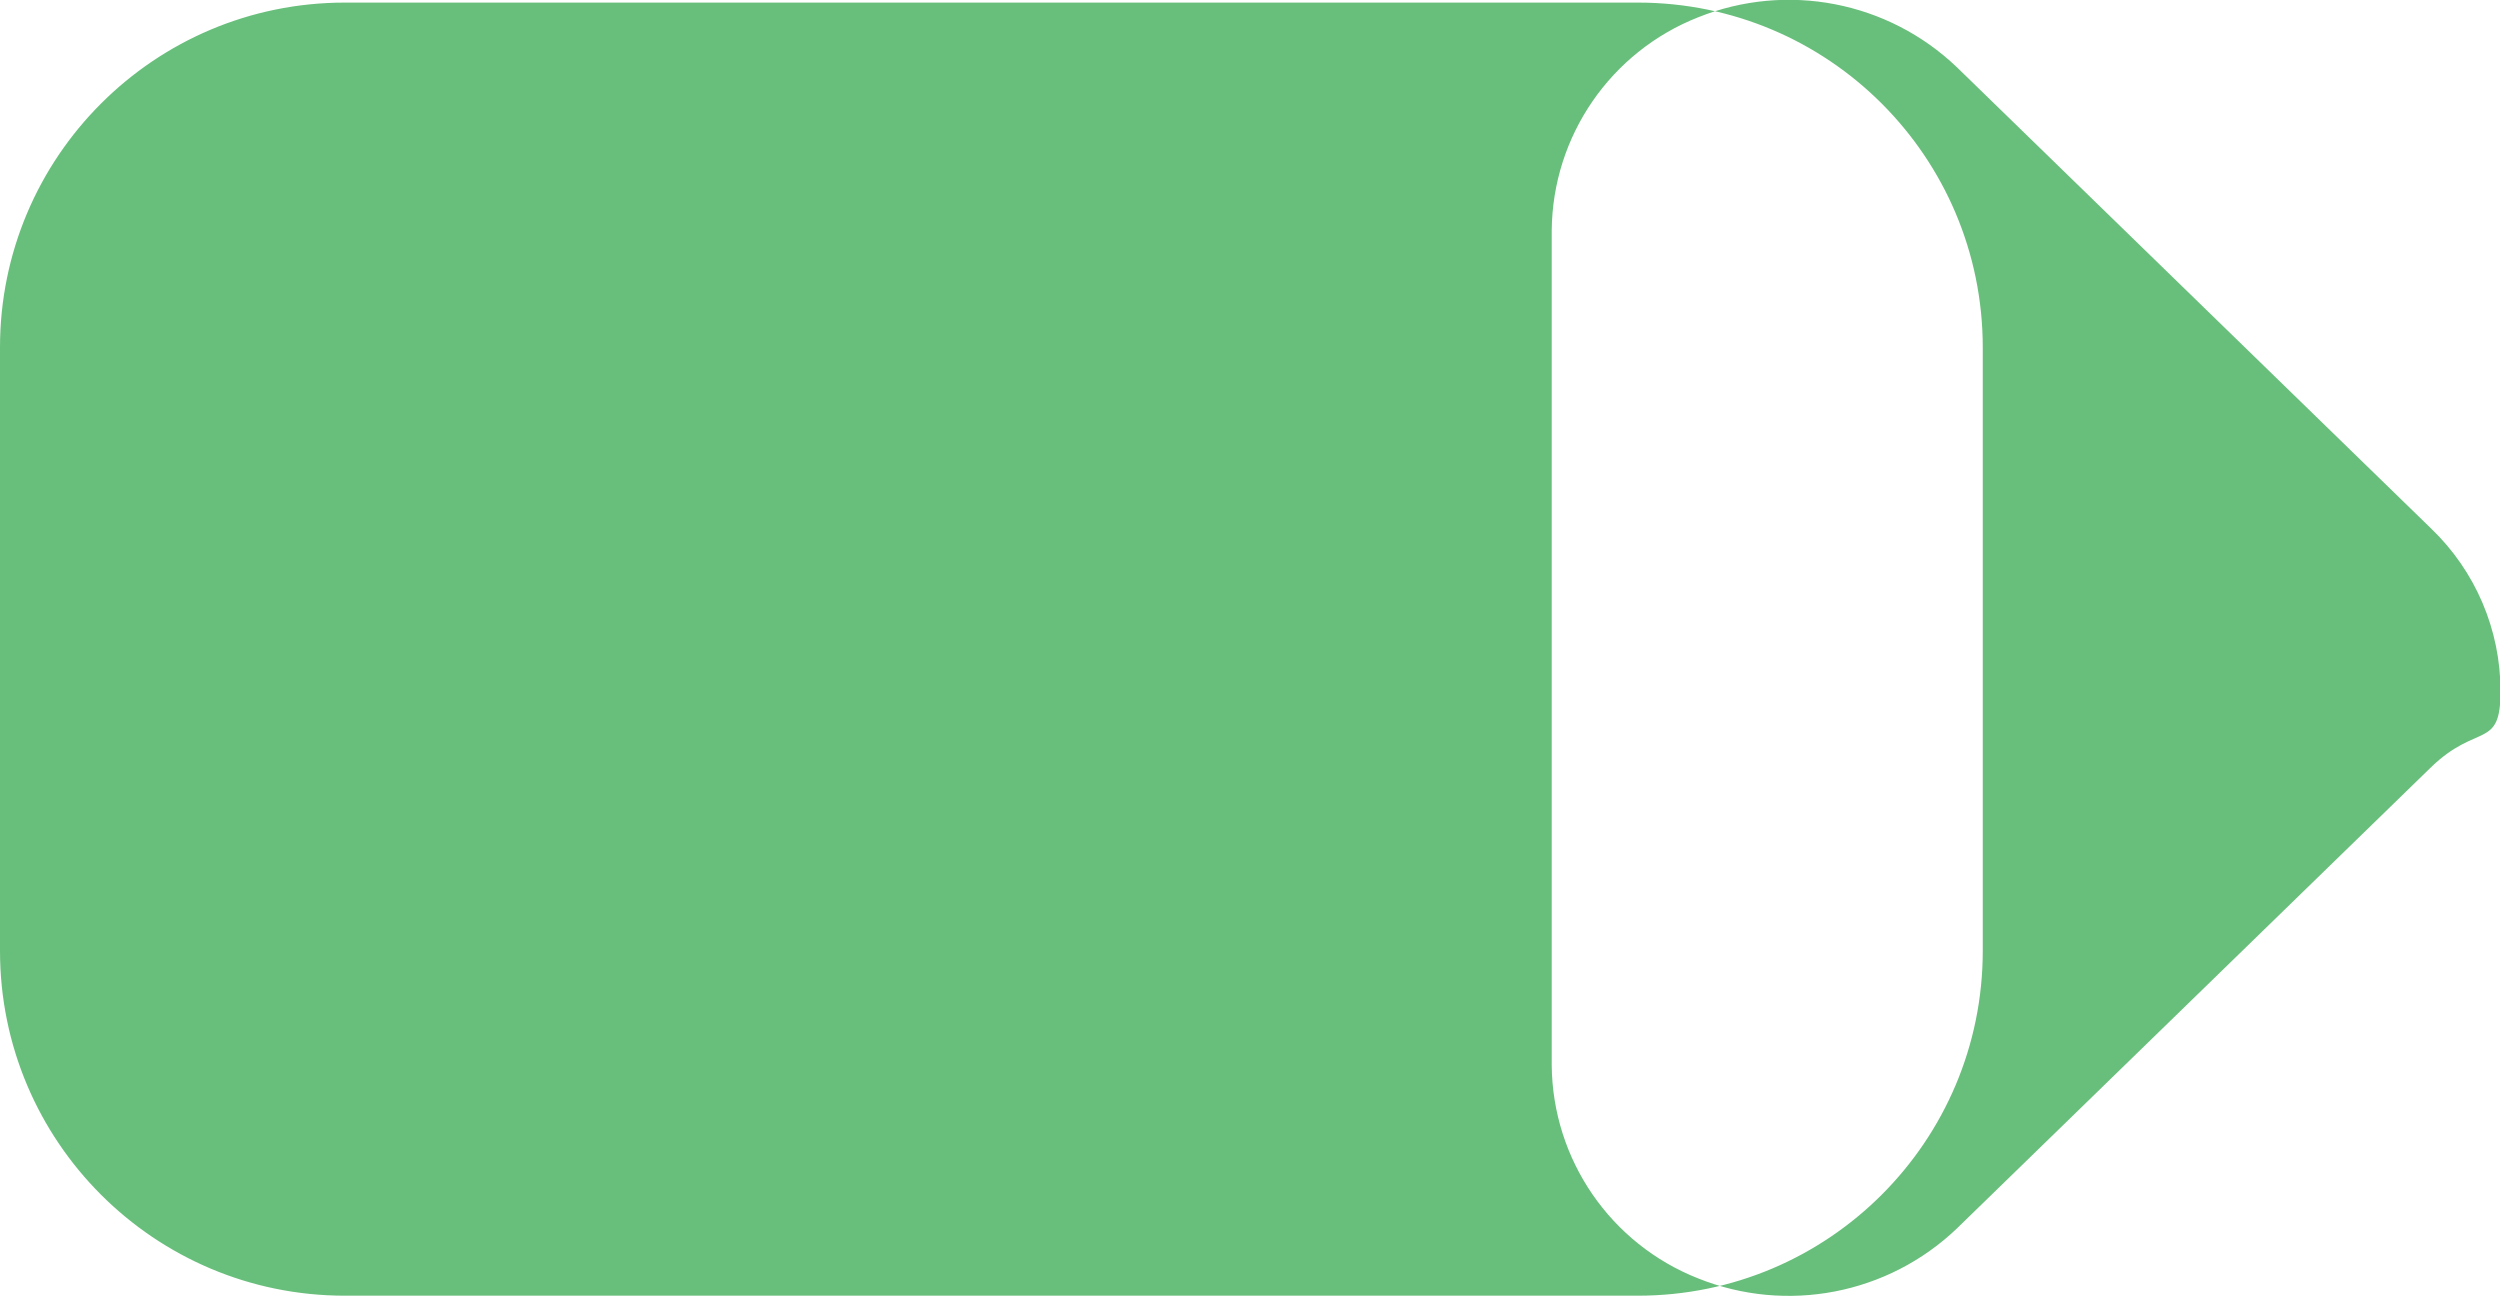
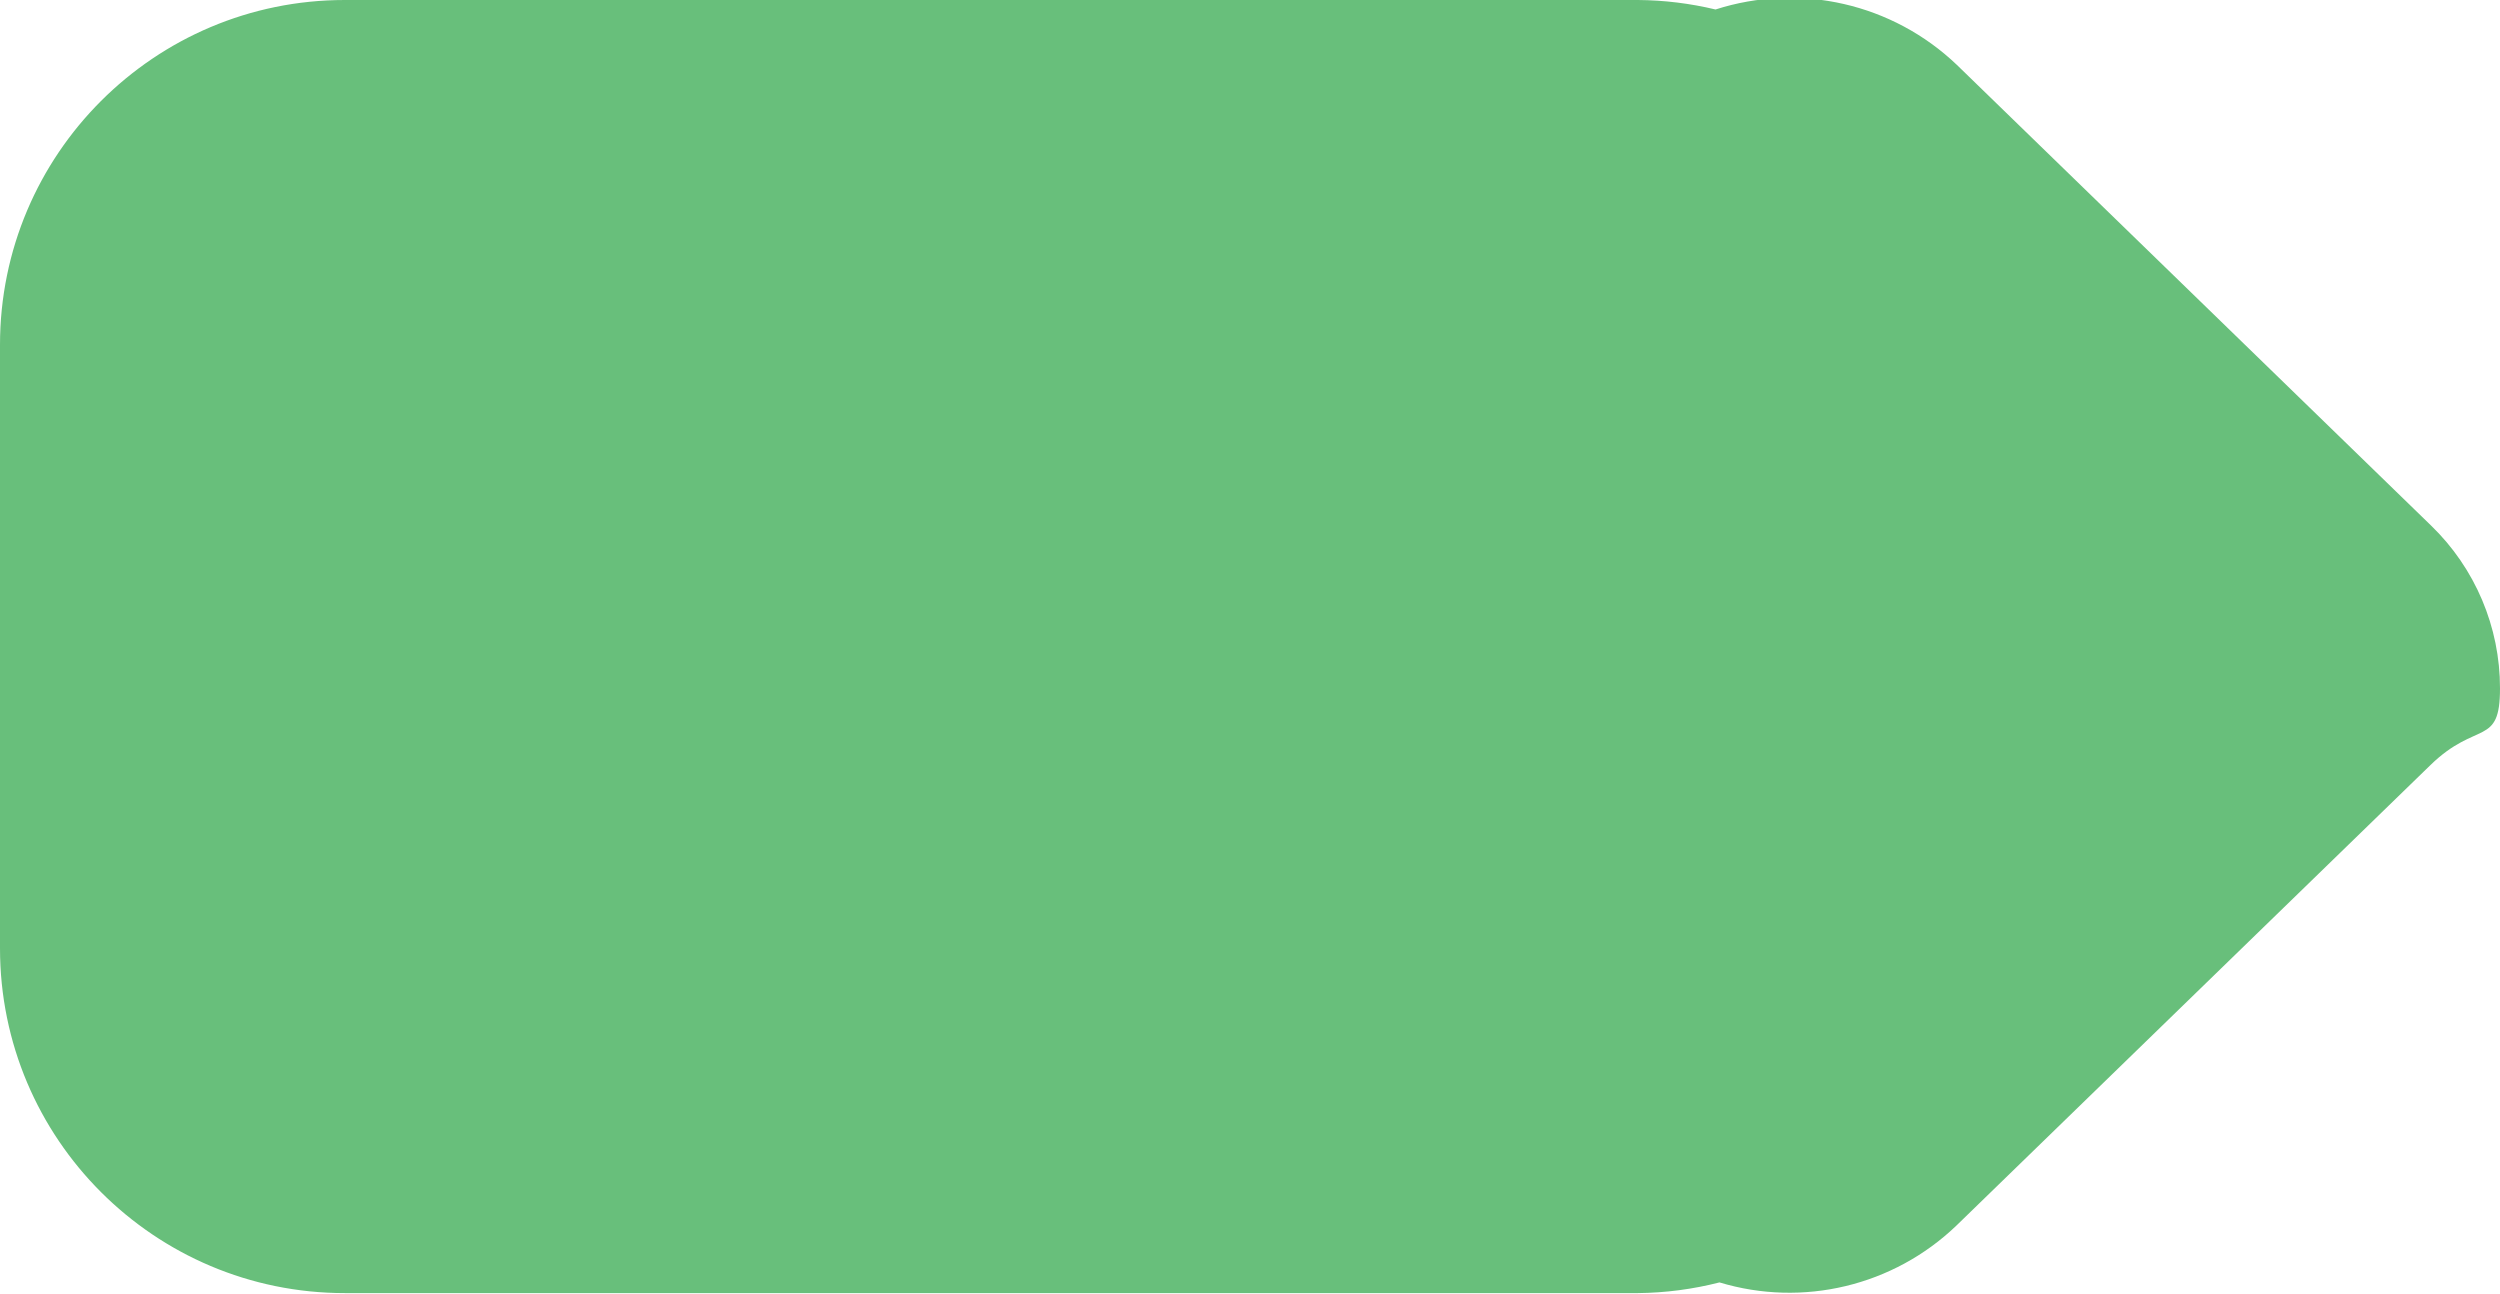
- <svg xmlns="http://www.w3.org/2000/svg" width="29" height="15.03" viewBox="0 0 29 15.03">
+ <svg xmlns="http://www.w3.org/2000/svg" width="29" height="15" viewBox="0 0 29 15">
  <defs>
    <style>
      .cls-1 {
        fill: #68bf7b;
        fill-rule: evenodd;
      }
    </style>
  </defs>
-   <path id="icon-new.svg" class="cls-1" d="M514,1238h15a4,4,0,0,1,4,4v7a4,4,0,0,1-4,4H514a4,4,0,0,1-4-4v-7A4,4,0,0,1,514,1238Zm14,5.31v-2.67a2.683,2.683,0,0,1,1.7-2.47,2.824,2.824,0,0,1,3,.58l5.5,5.35a2.614,2.614,0,0,1,.806,1.89c0,0.68-.269.36-0.806,0.88l-5.5,5.35a2.824,2.824,0,0,1-3,.58,2.683,2.683,0,0,1-1.7-2.47v-2.67" transform="translate(-510 -1237.97)" />
+   <path id="bg" class="cls-1" d="M28.194,8.874l-5.5,5.343a2.8,2.8,0,0,1-2.748.659A3.976,3.976,0,0,1,19,15H4a4,4,0,0,1-4-4V4A4,4,0,0,1,4,0H19a3.988,3.988,0,0,1,.9.11,2.809,2.809,0,0,1,2.8.643l5.5,5.343A2.625,2.625,0,0,1,29,7.985C29,8.668,28.731,8.352,28.194,8.874Z" />
</svg>
